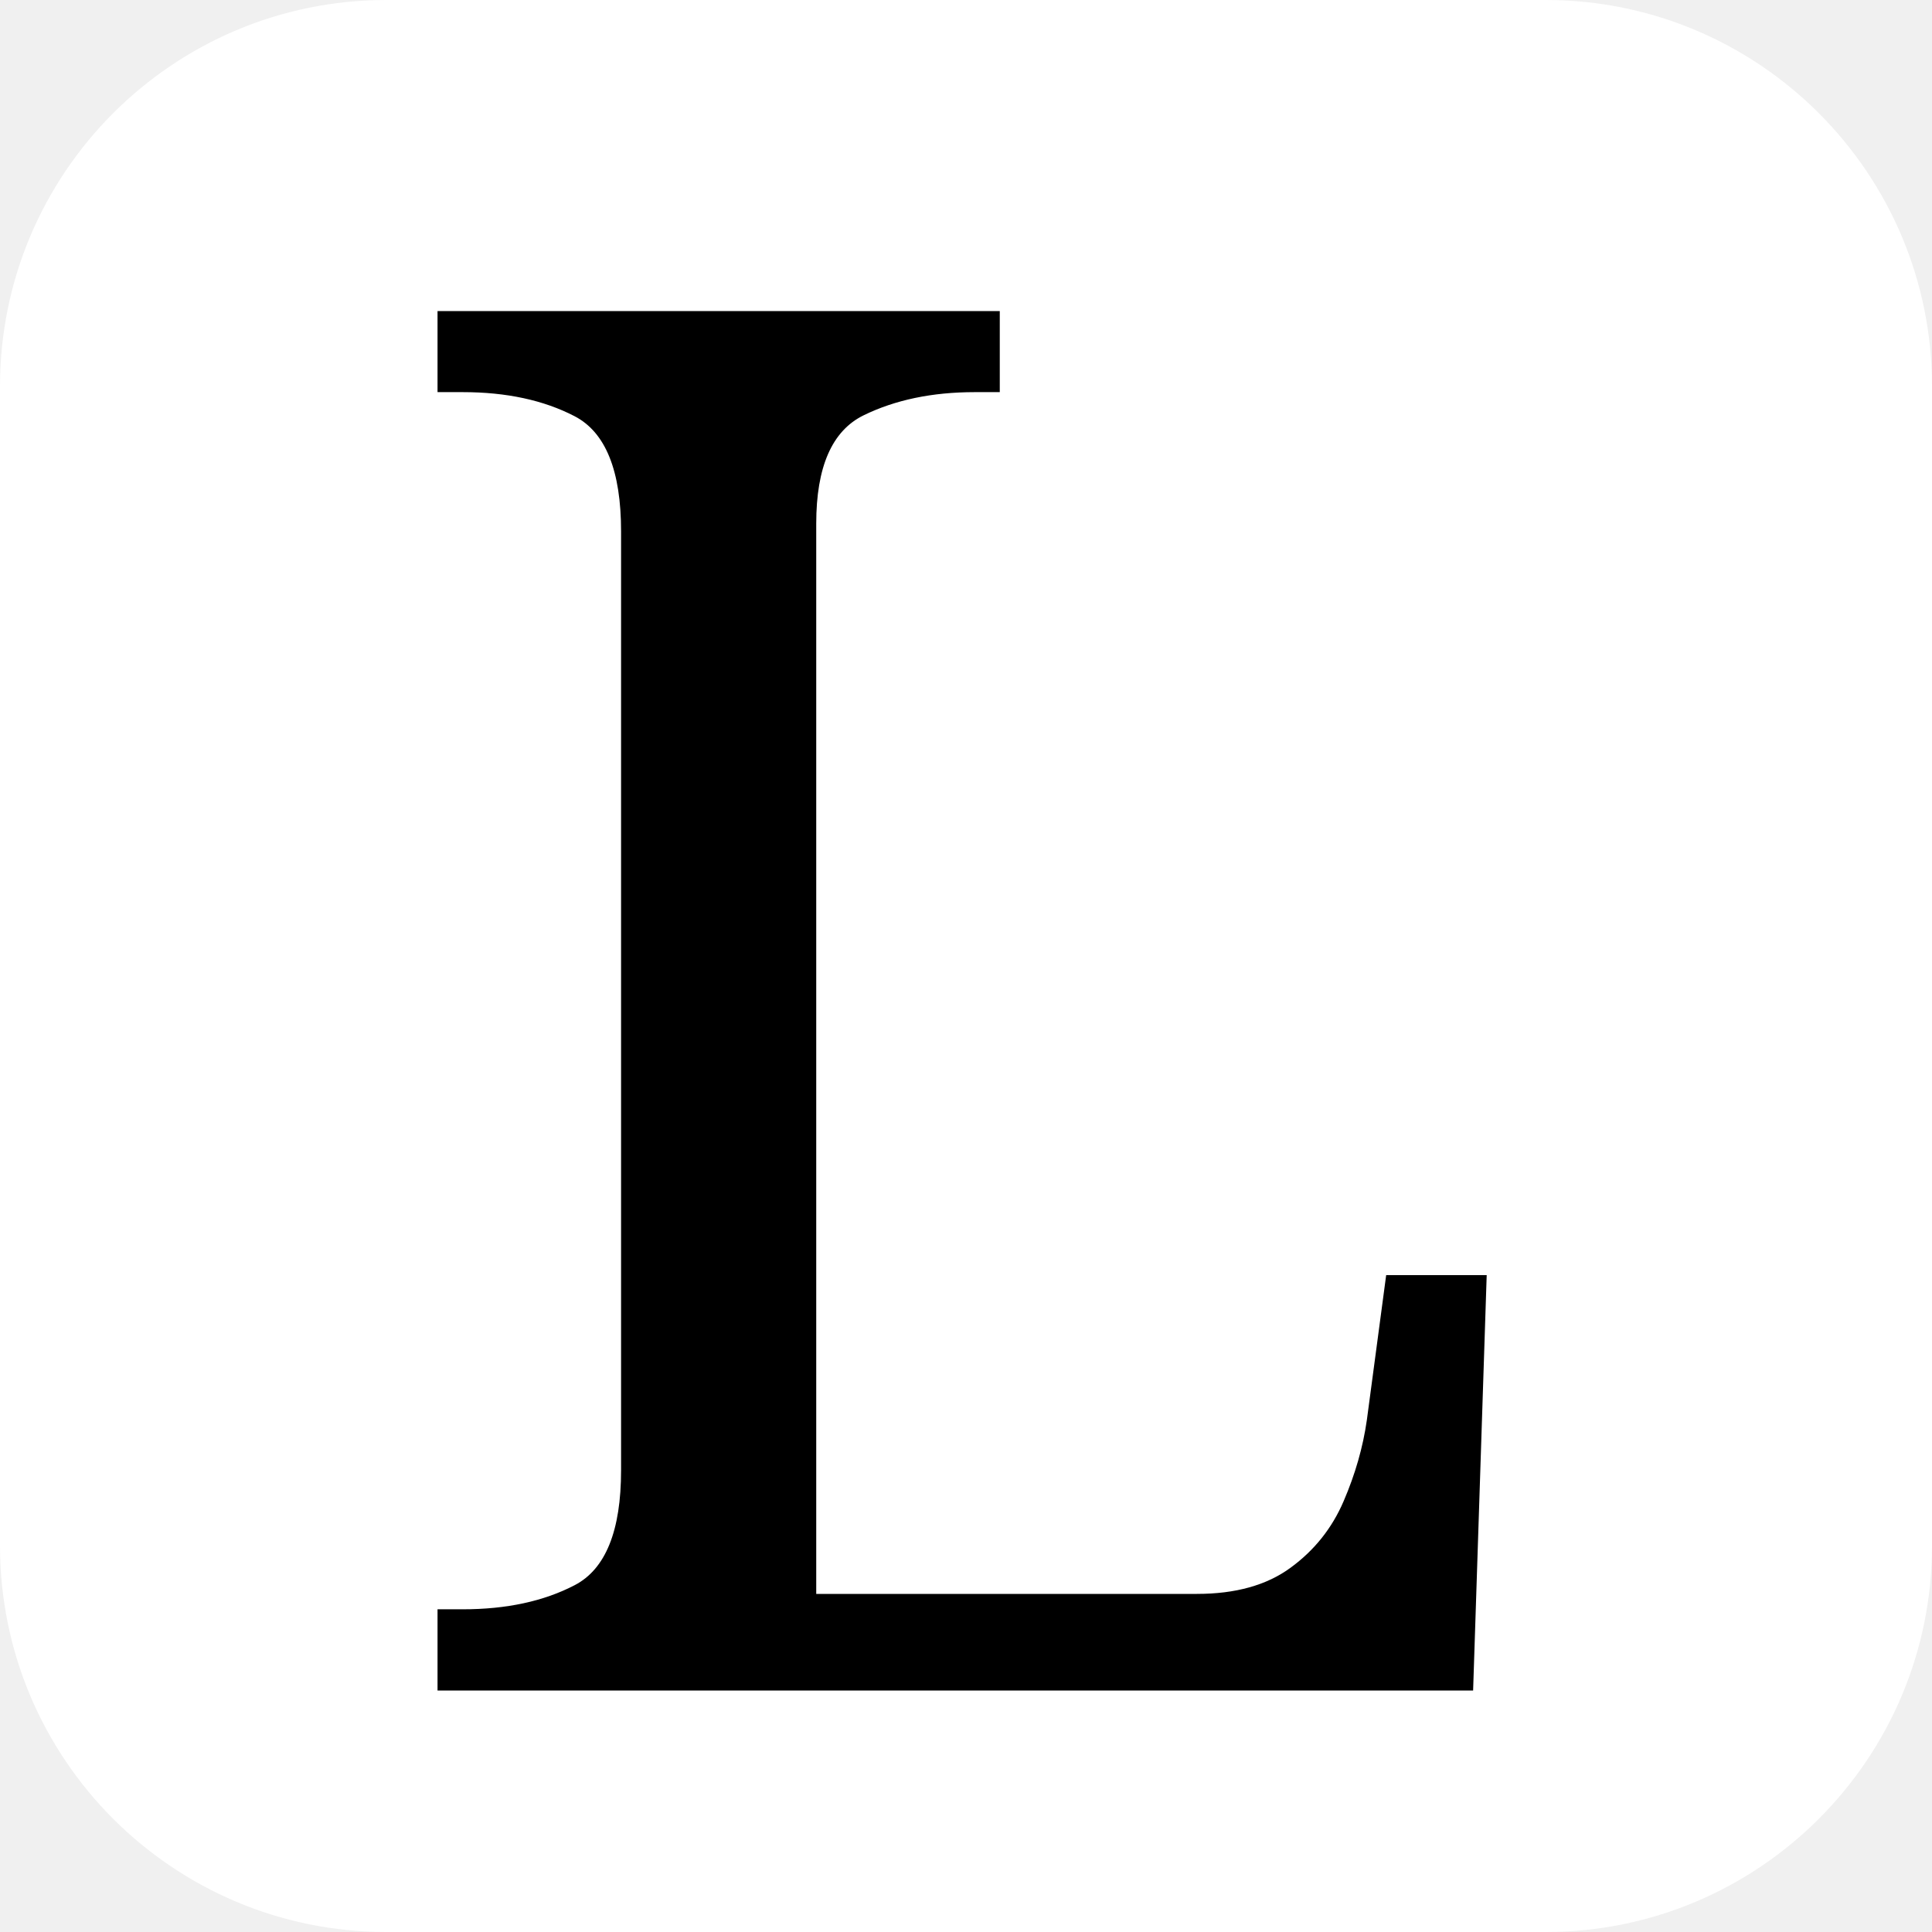
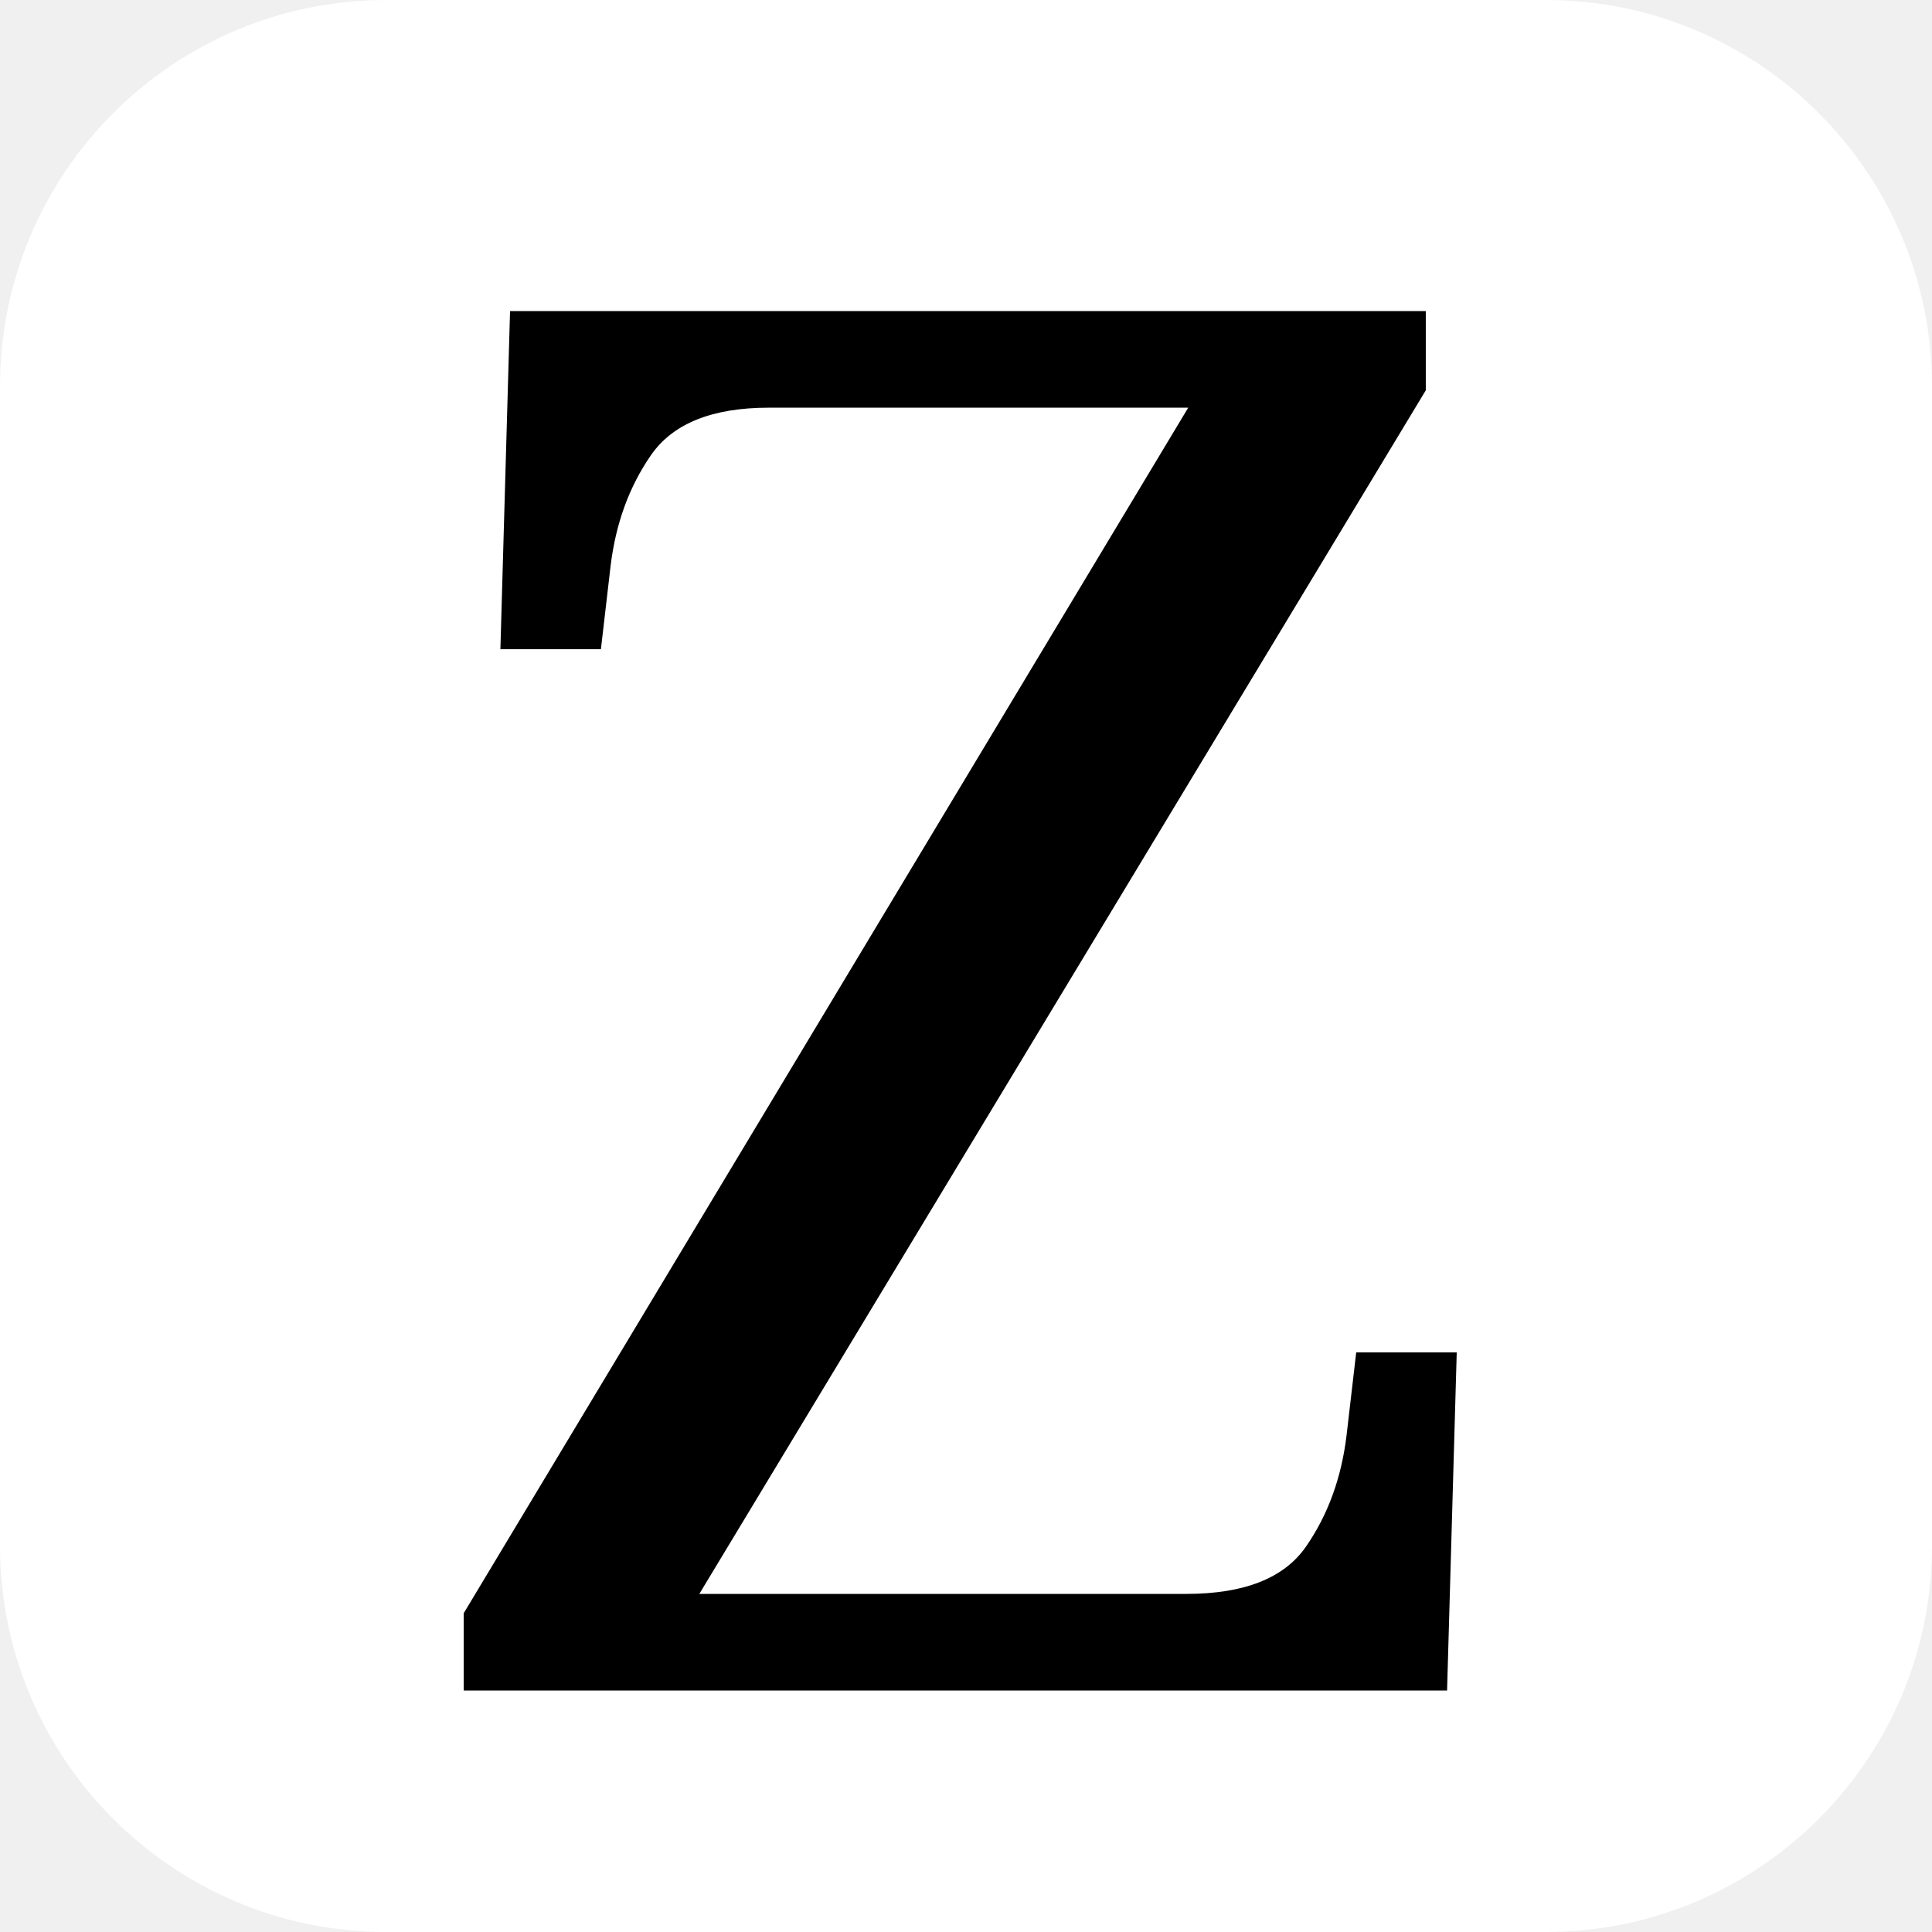
<svg xmlns="http://www.w3.org/2000/svg" width="200" height="200">
  <rect x="0" y="0" width="200" height="200" rx="40" ry="40" fill="white" />
-   <text x="100" y="175" font-family="Noto Serif" font-size="200" fill="black" text-anchor="middle" dominant-baseline="bottom">L</text>
+   <text x="100" y="175" font-family="Noto Serif" font-size="200" fill="black" text-anchor="middle" dominant-baseline="bottom">Z</text>
</svg>
